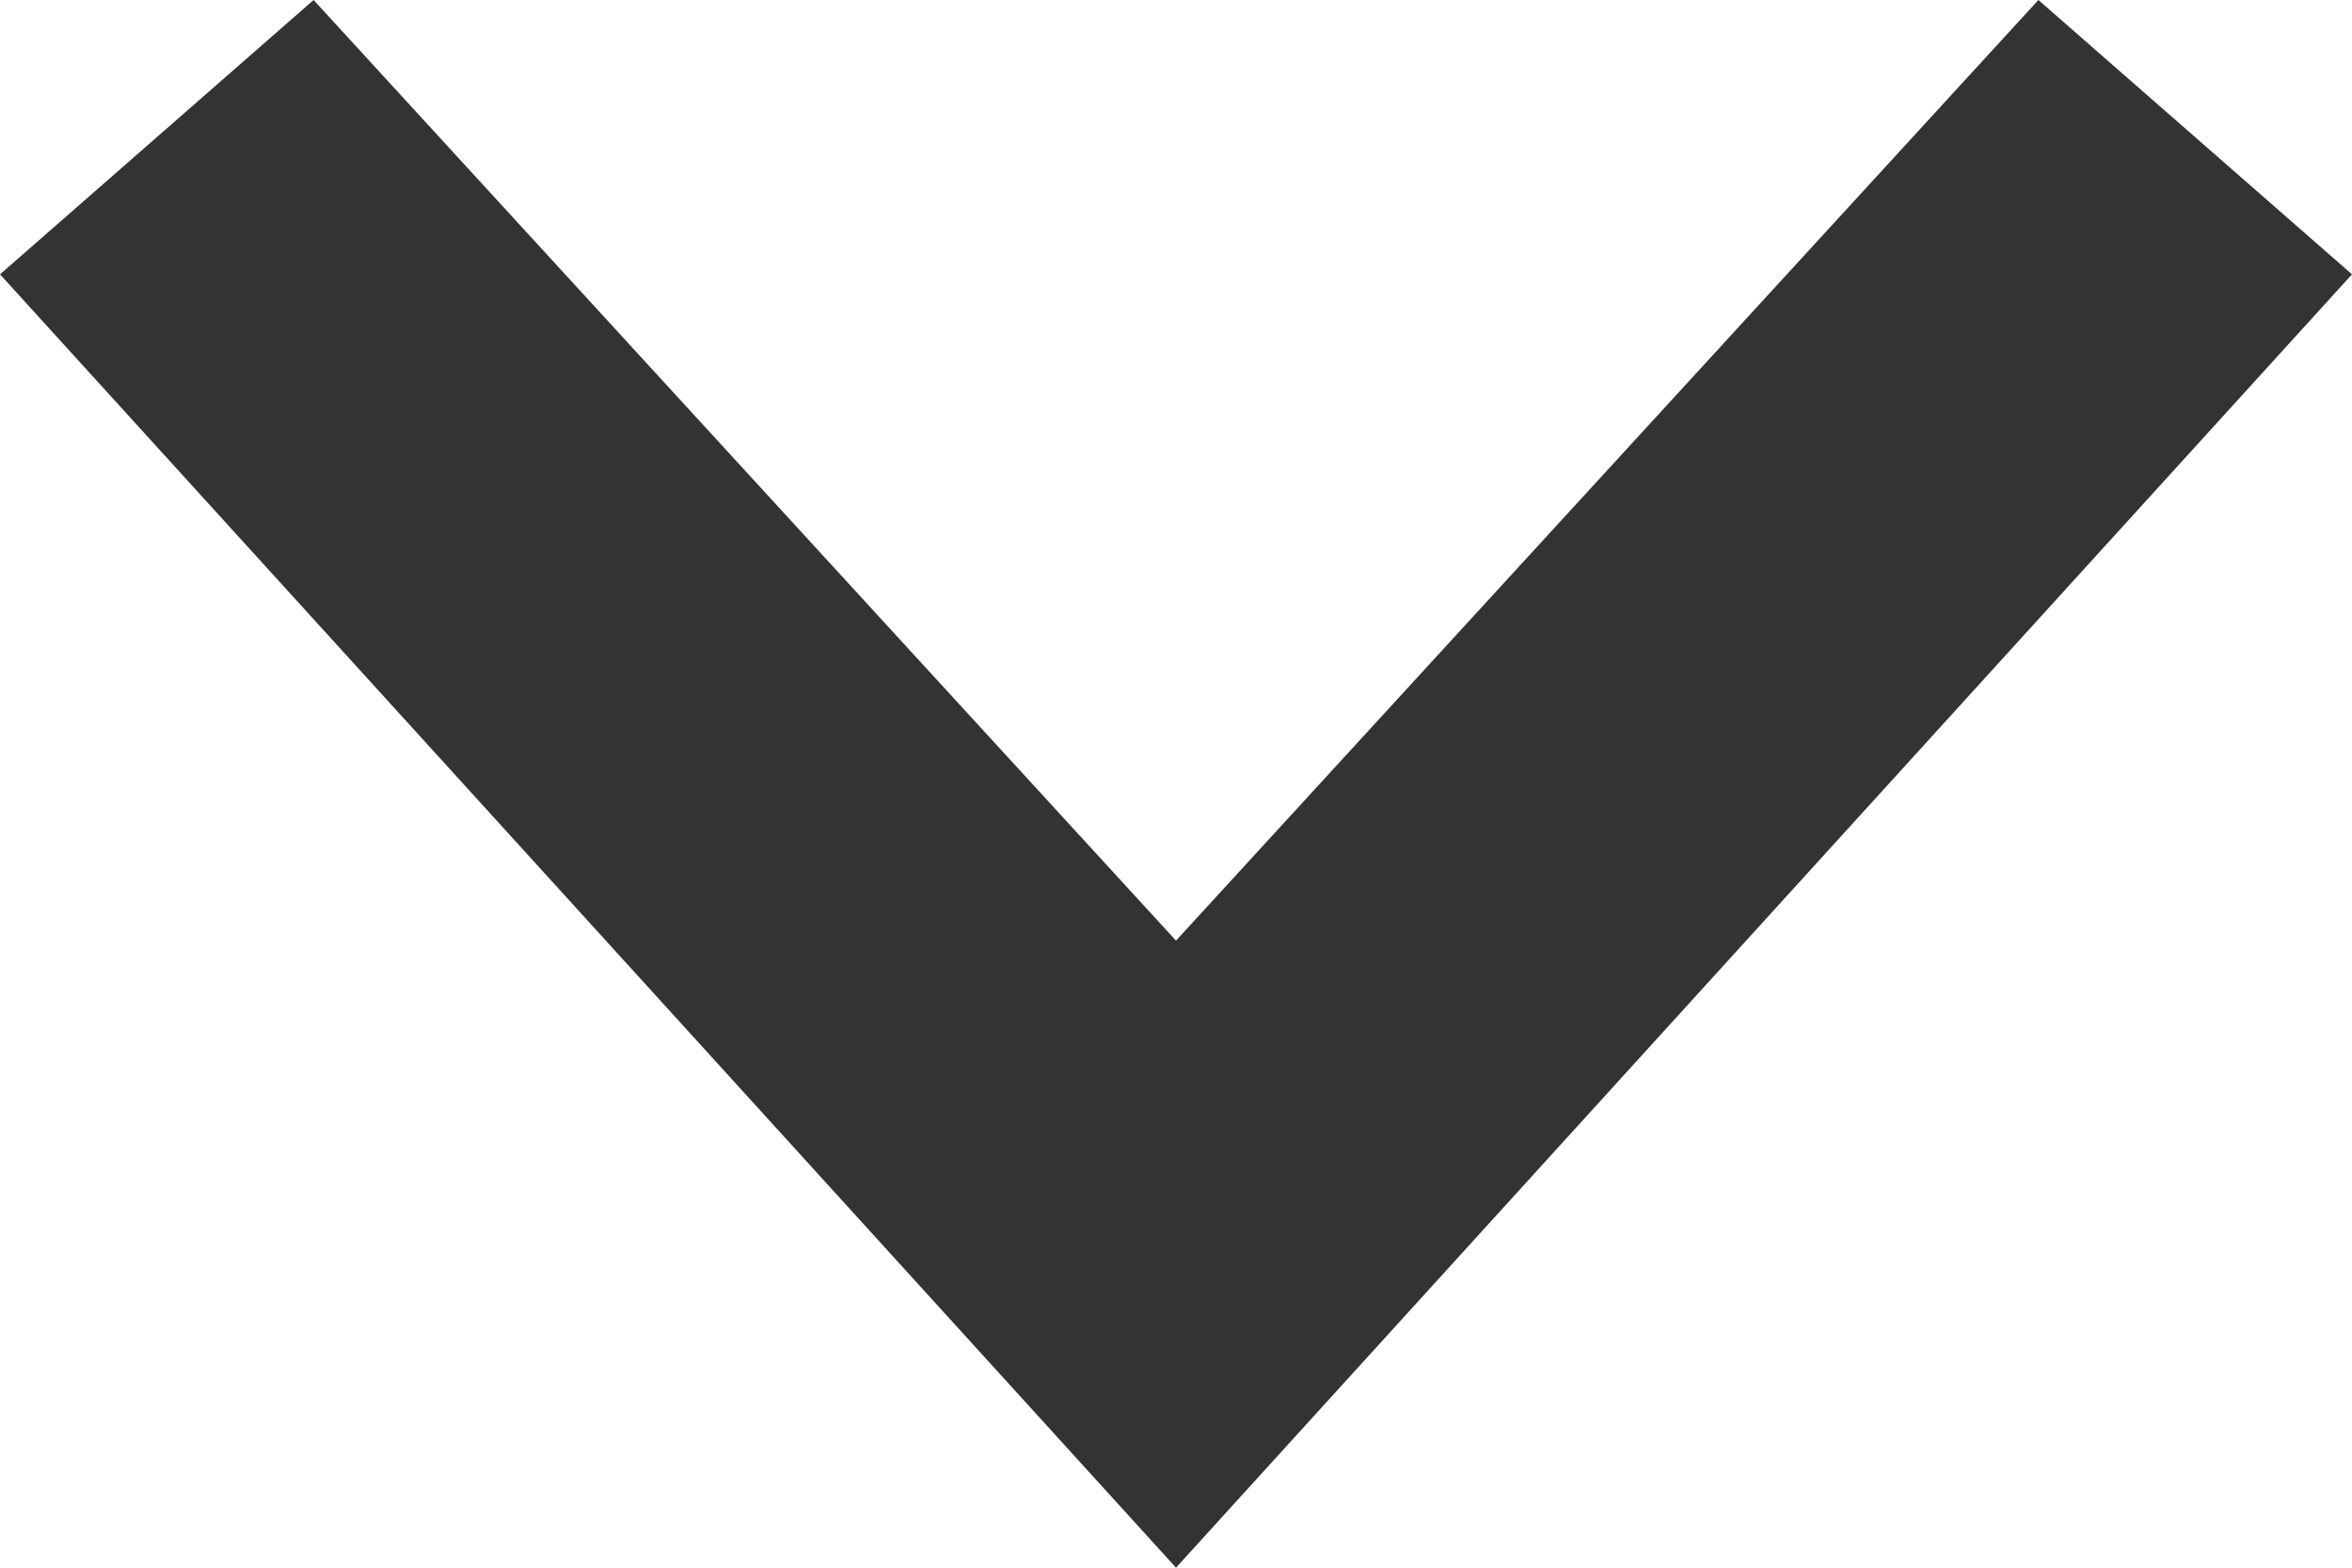
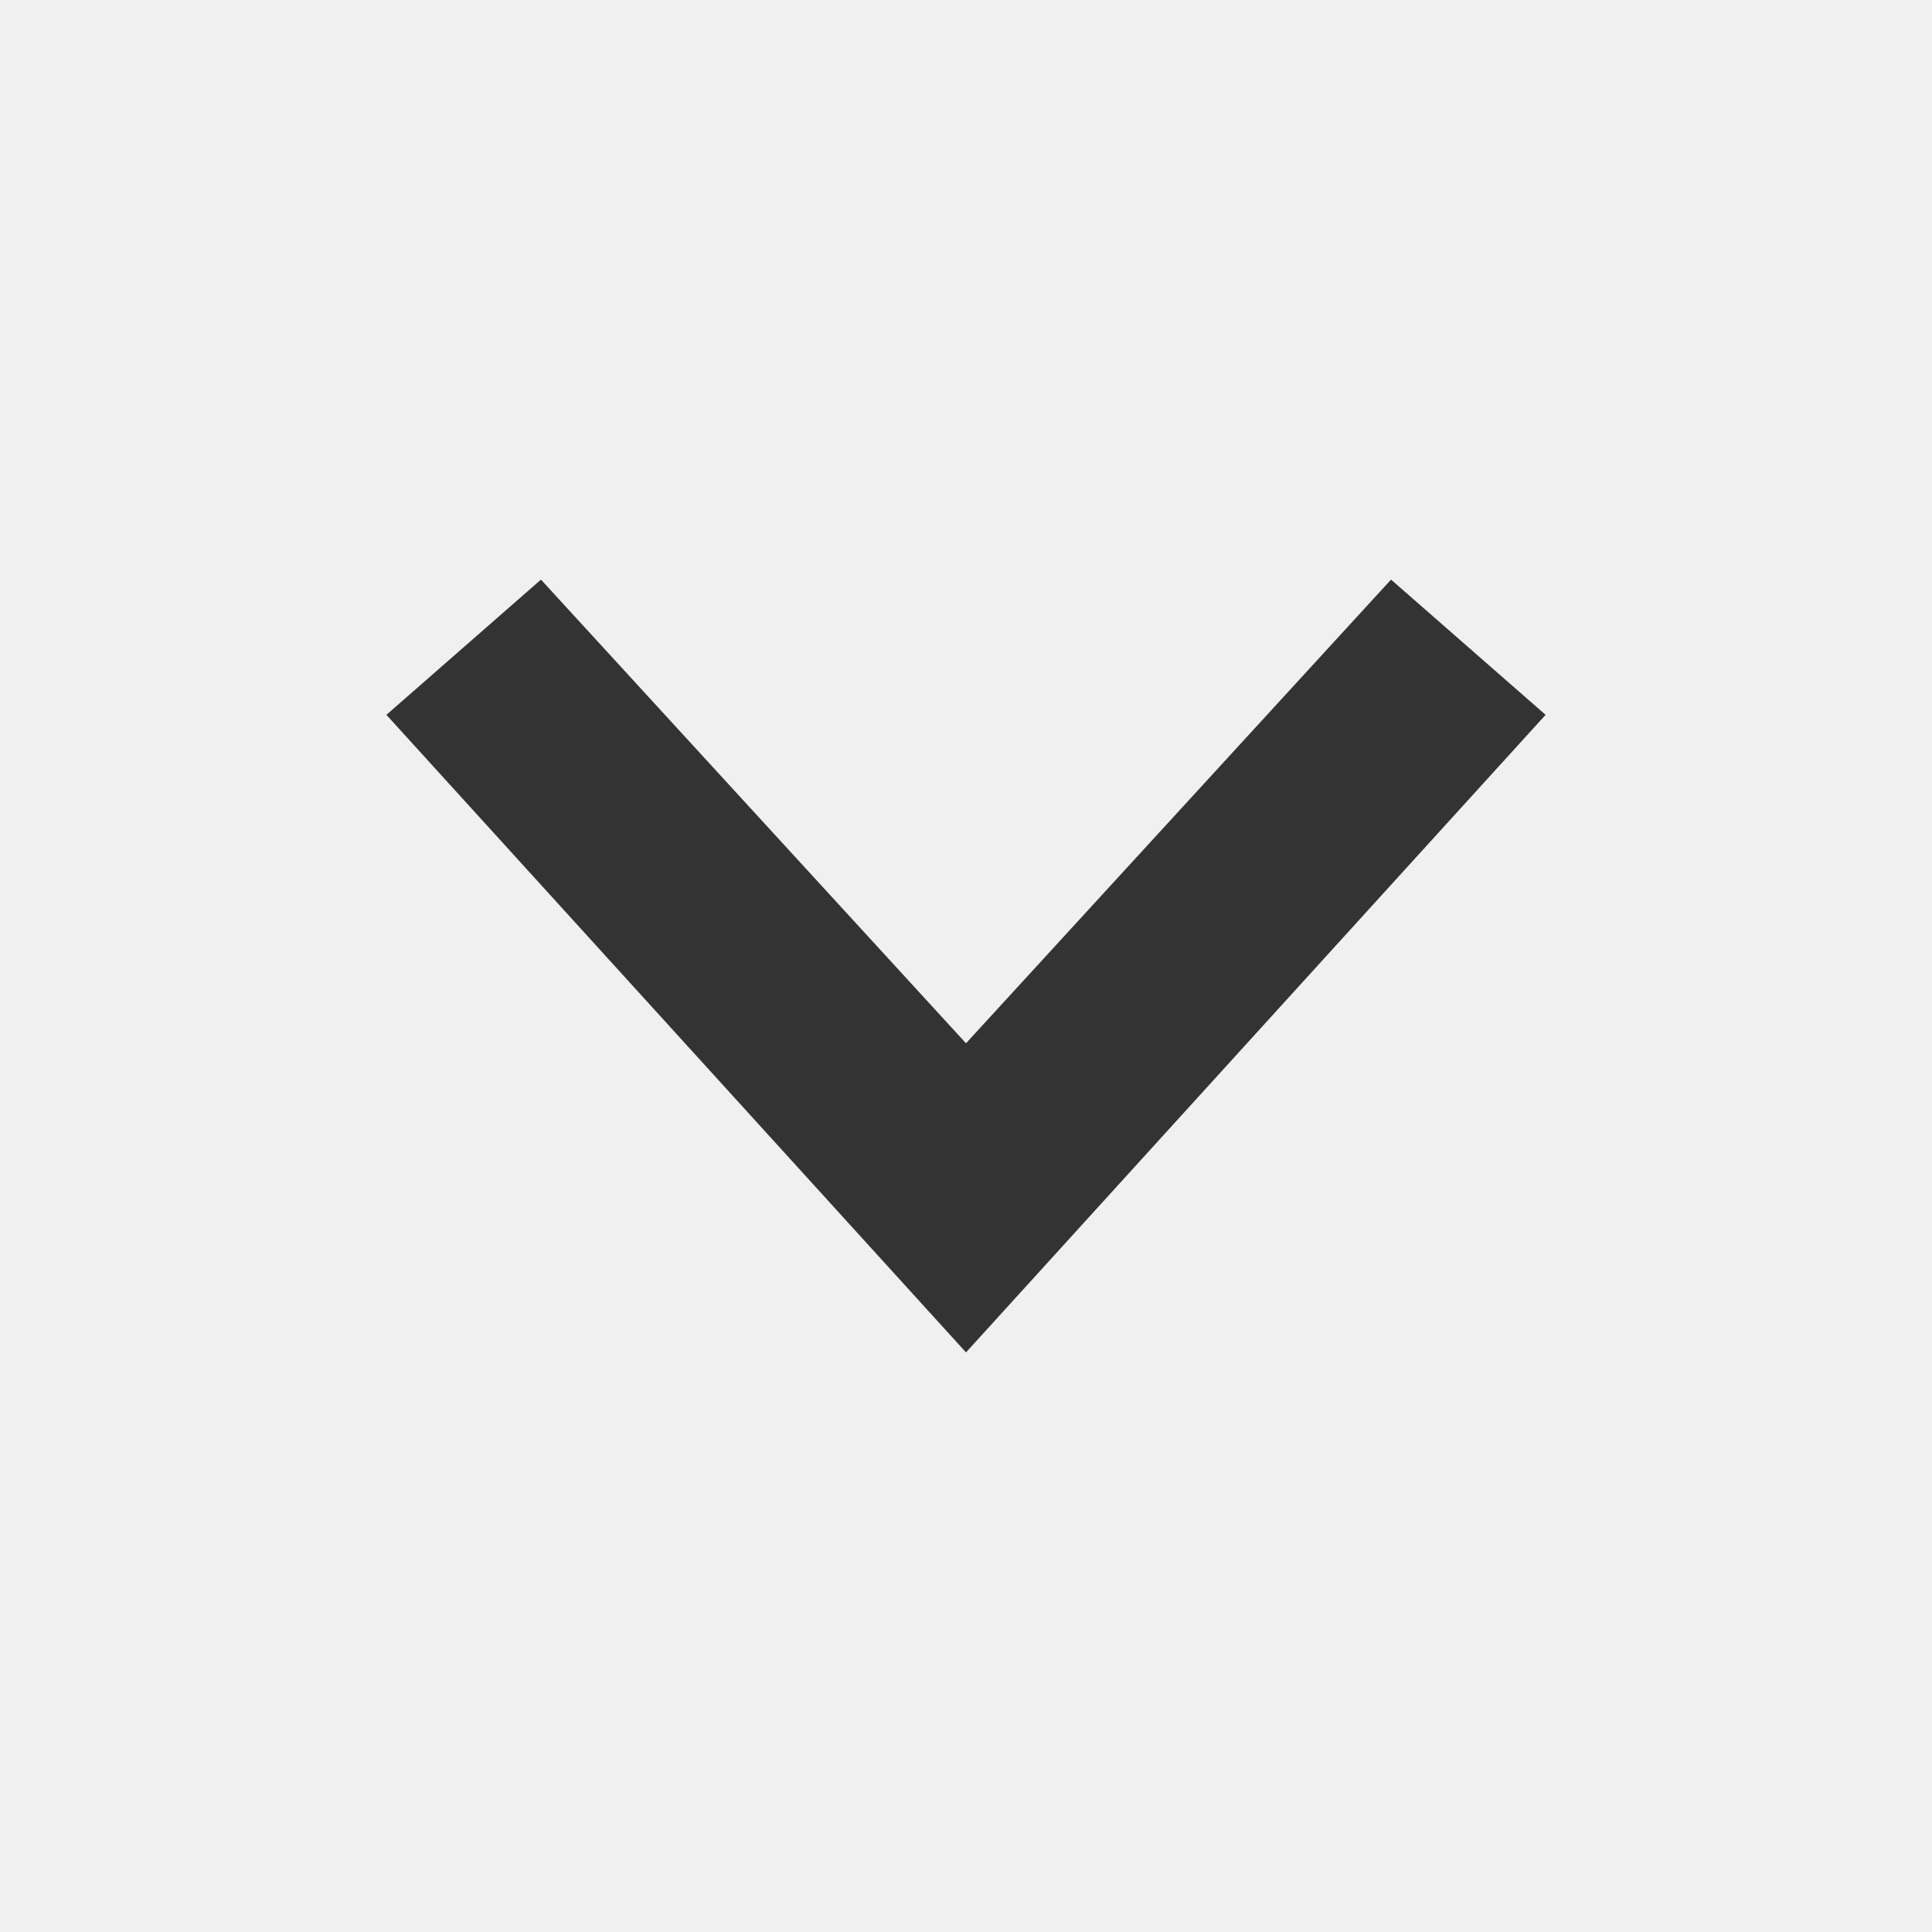
- <svg xmlns="http://www.w3.org/2000/svg" height="4" width="6" xml:space="preserve" viewBox="0 0 6 4" y="0px" x="0px" id="Layer_1" version="1.1">
-   <defs id="defs13" />
-   <style id="style2" type="text/css">
- 	.st0{fill:#FFFFFF;}
+ <svg xmlns="http://www.w3.org/2000/svg" version="1.1" id="Layer_1" x="0px" y="0px" viewBox="0 0 10 10" style="enable-background:new 0 0 10 10;" xml:space="preserve">
+   <style type="text/css">
+ 	.st0{fill:none;}
	.st1{fill:#333333;}
</style>
-   <g transform="translate(-1,-2)" id="g8">
-     <rect id="rect4" height="8" width="8" class="st0" y="0" x="0" />
-     <polygon id="polygon6" points="1.8,2 1,2.7 4,6 7,2.7 6.2,2 4,4.4 " class="st1" />
+   <g>
+     <rect class="st0" width="10" height="10" />
+     <polygon class="st1" points="7.2,3 5,5.4 2.8,3 2,3.7 5,7 8,3.7  " />
  </g>
</svg>
